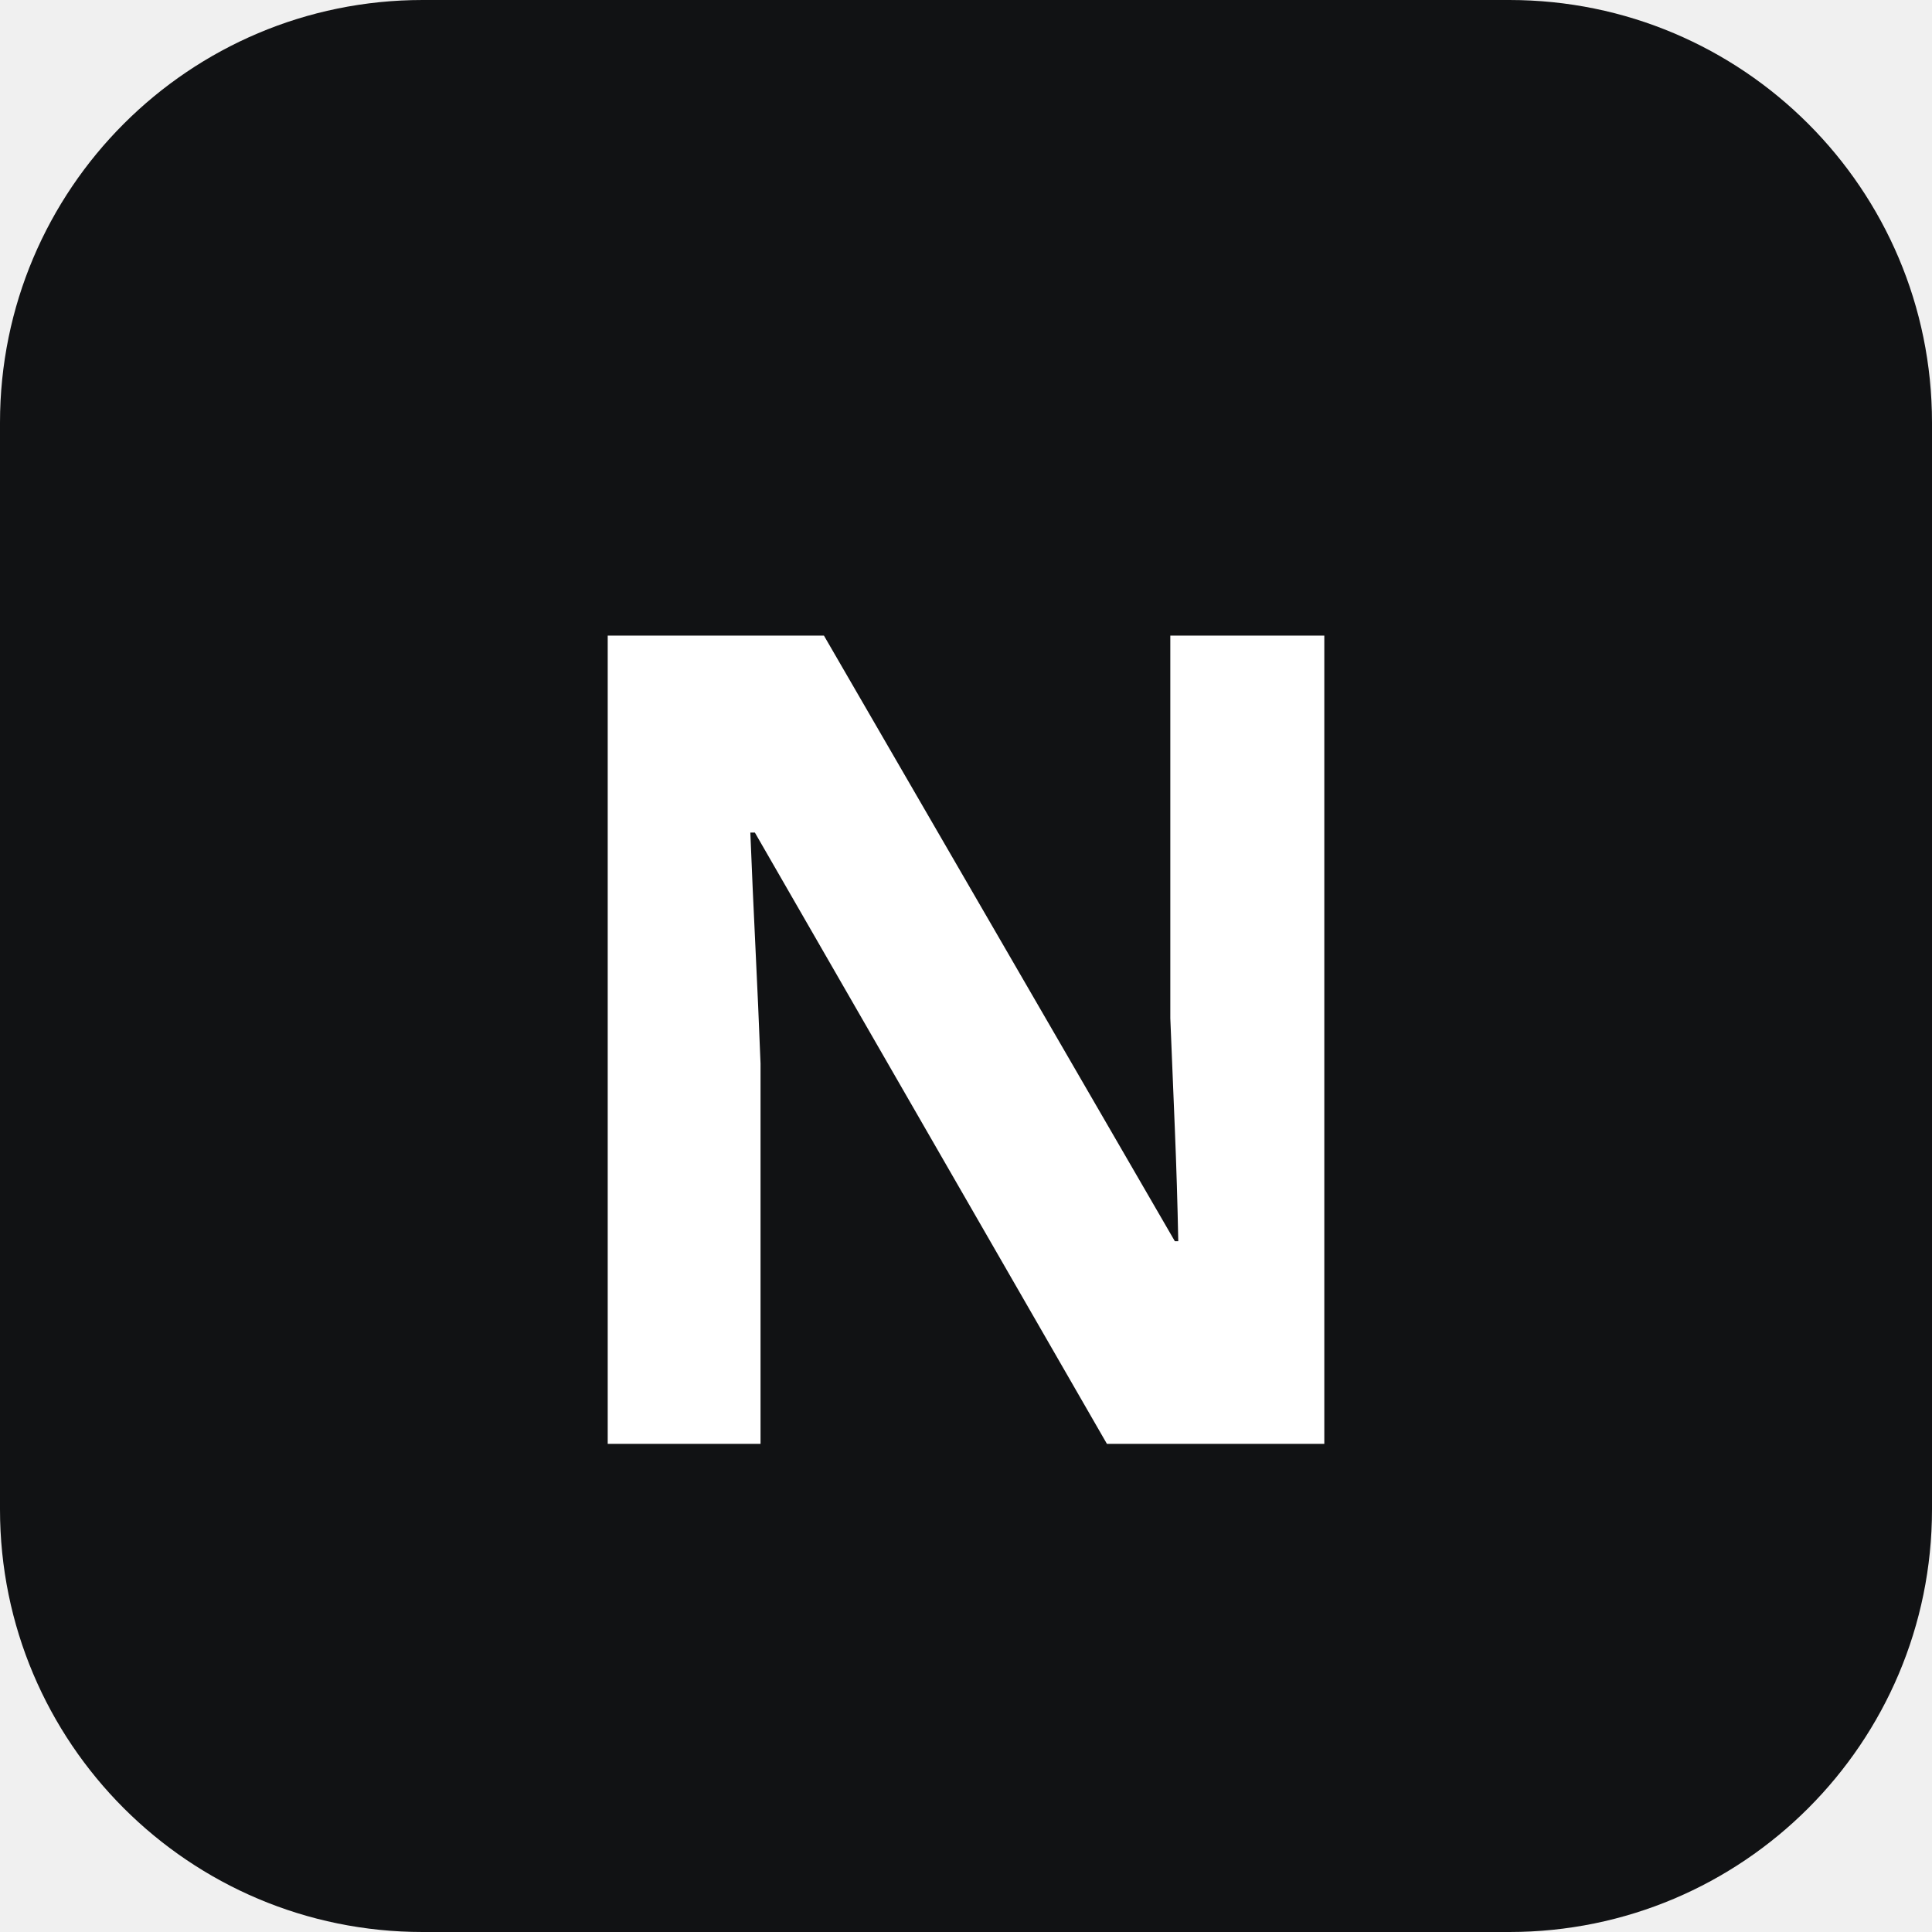
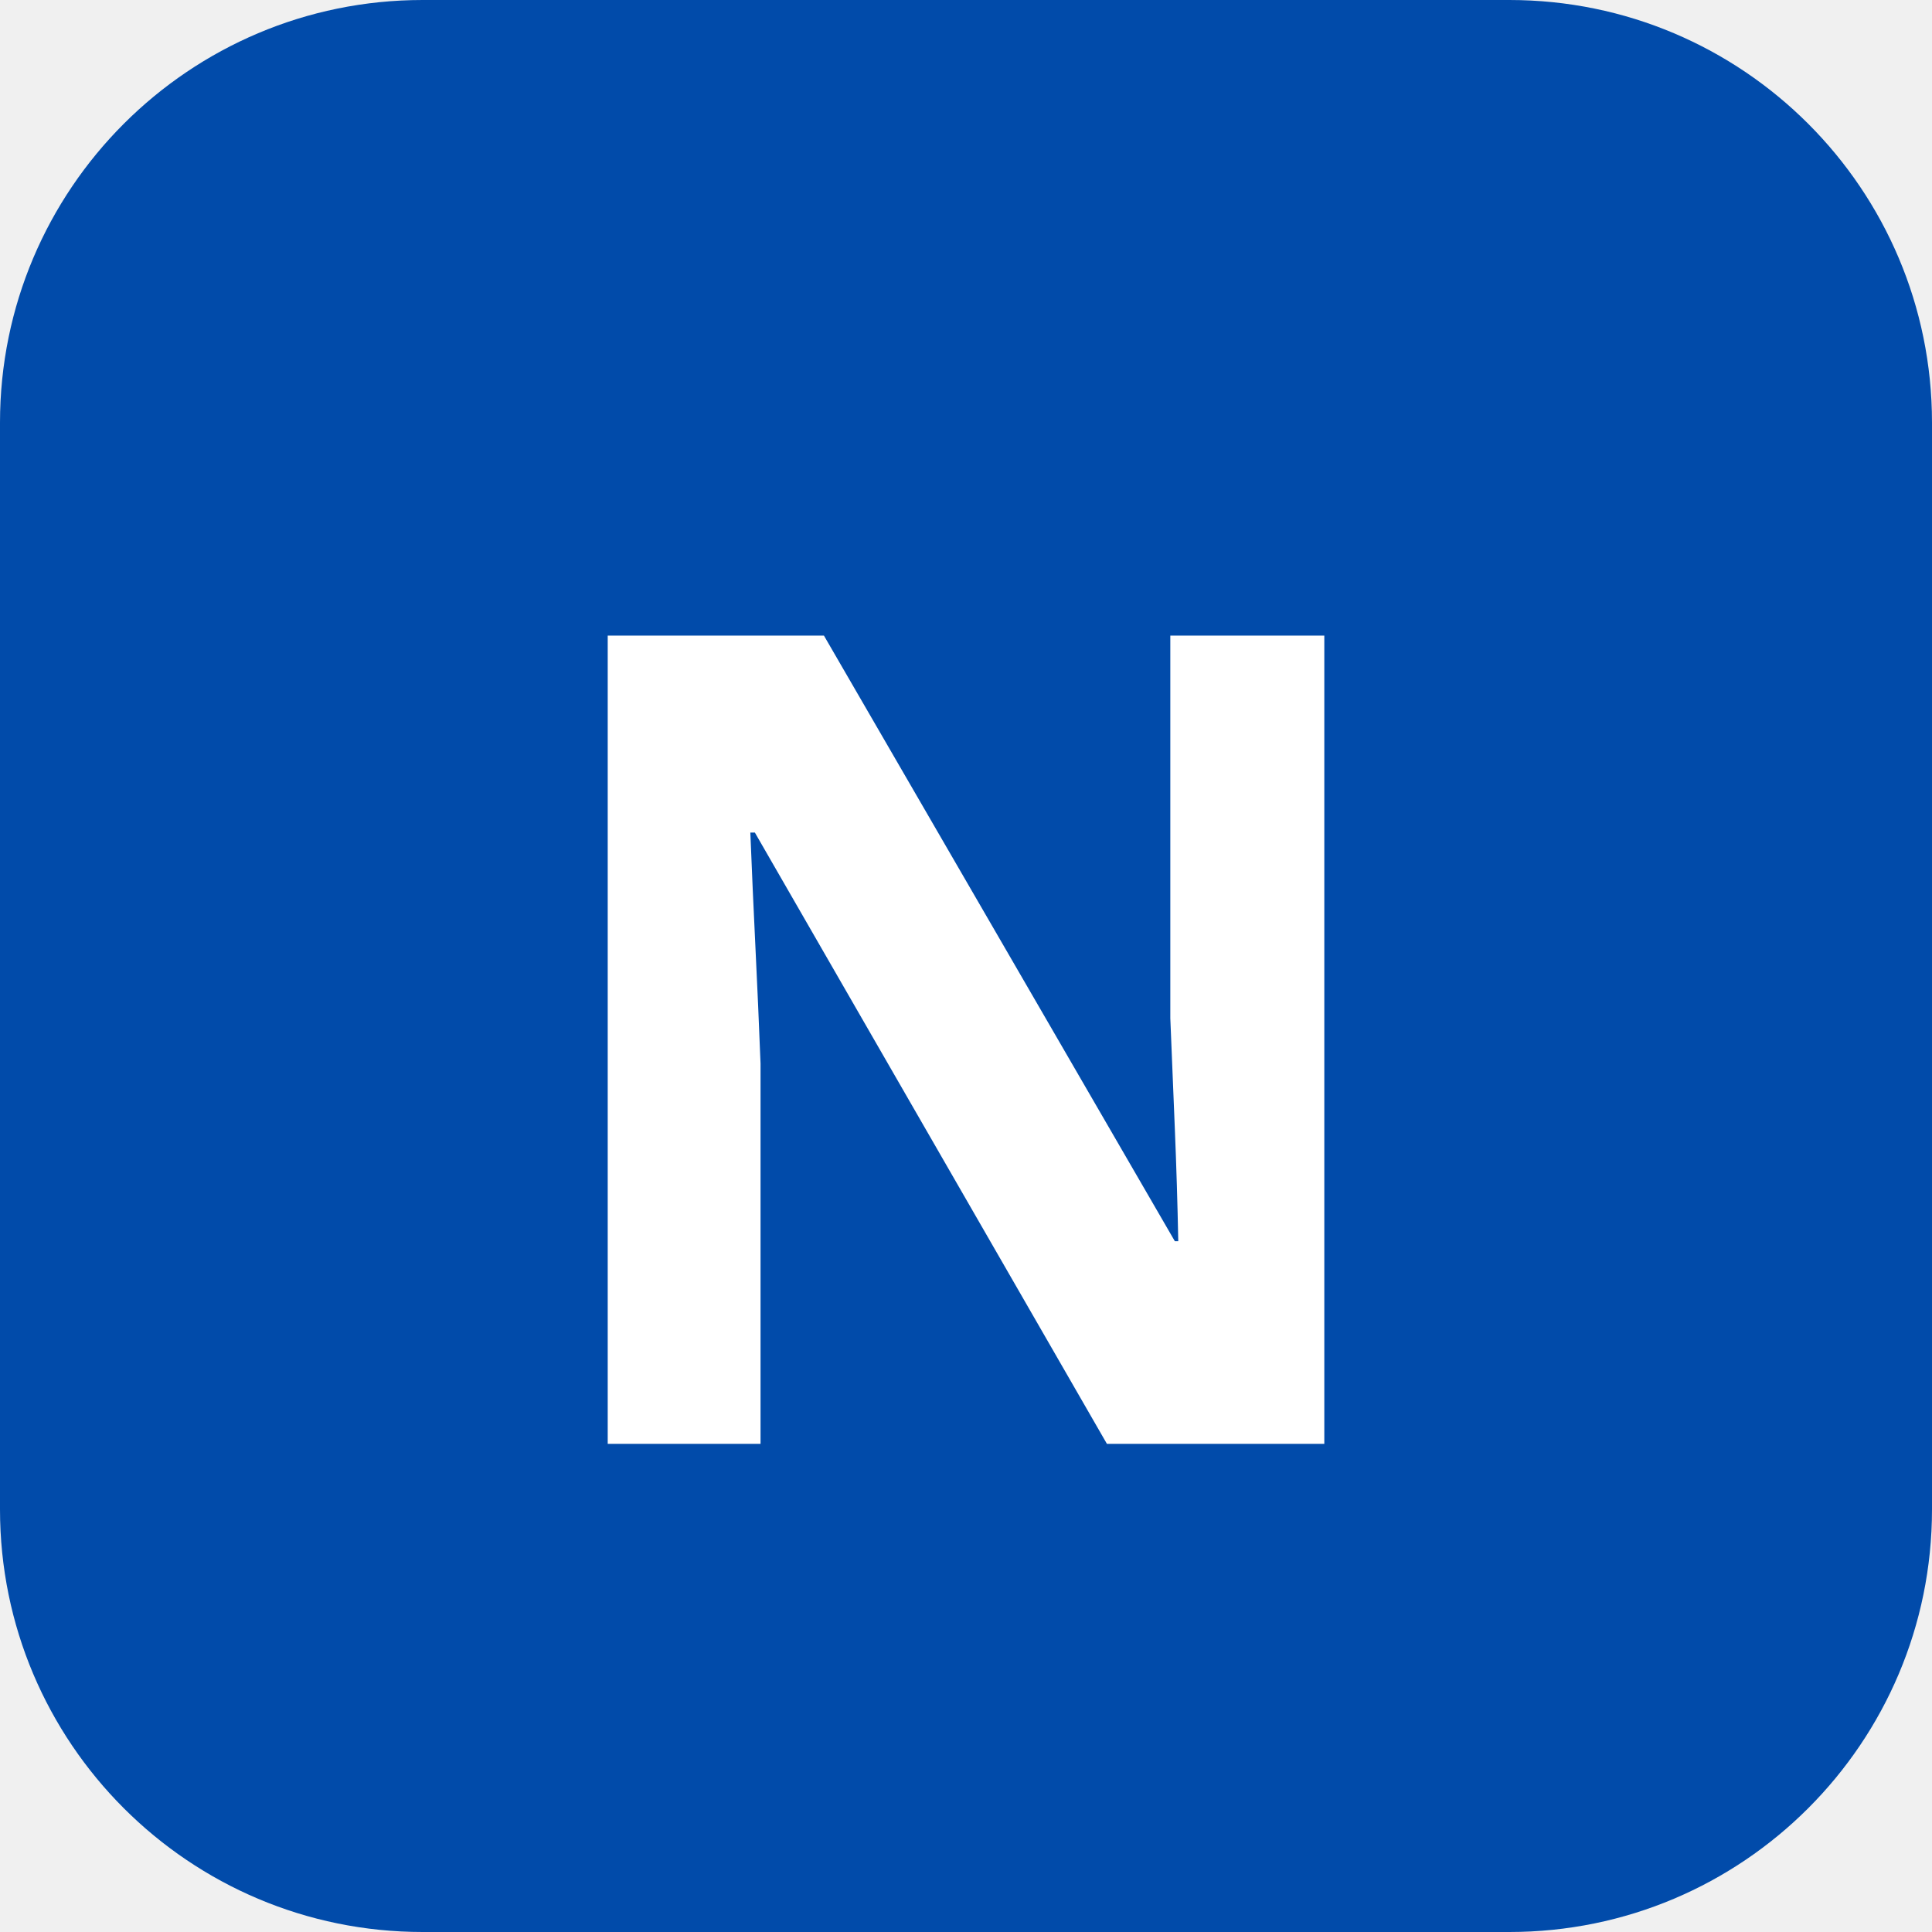
<svg xmlns="http://www.w3.org/2000/svg" viewBox="0 0 512 512">
-   <rect width="512" height="512" rx="112" fill="#111214" />
-   <text x="50%" y="52%" dominant-baseline="central" text-anchor="middle" font-family="'Plus Jakarta Sans', system-ui, sans-serif" font-weight="800" font-size="300" fill="#ffffff">N</text>
+   <rect width="512" height="512" rx="112" fill="#014BAA" />
+   <text x="50%" y="52%" dominant-baseline="central" text-anchor="middle" font-family="'Urbanist', system-ui, sans-serif" font-weight="800" font-size="300" fill="#ffffff">N</text>
</svg>
